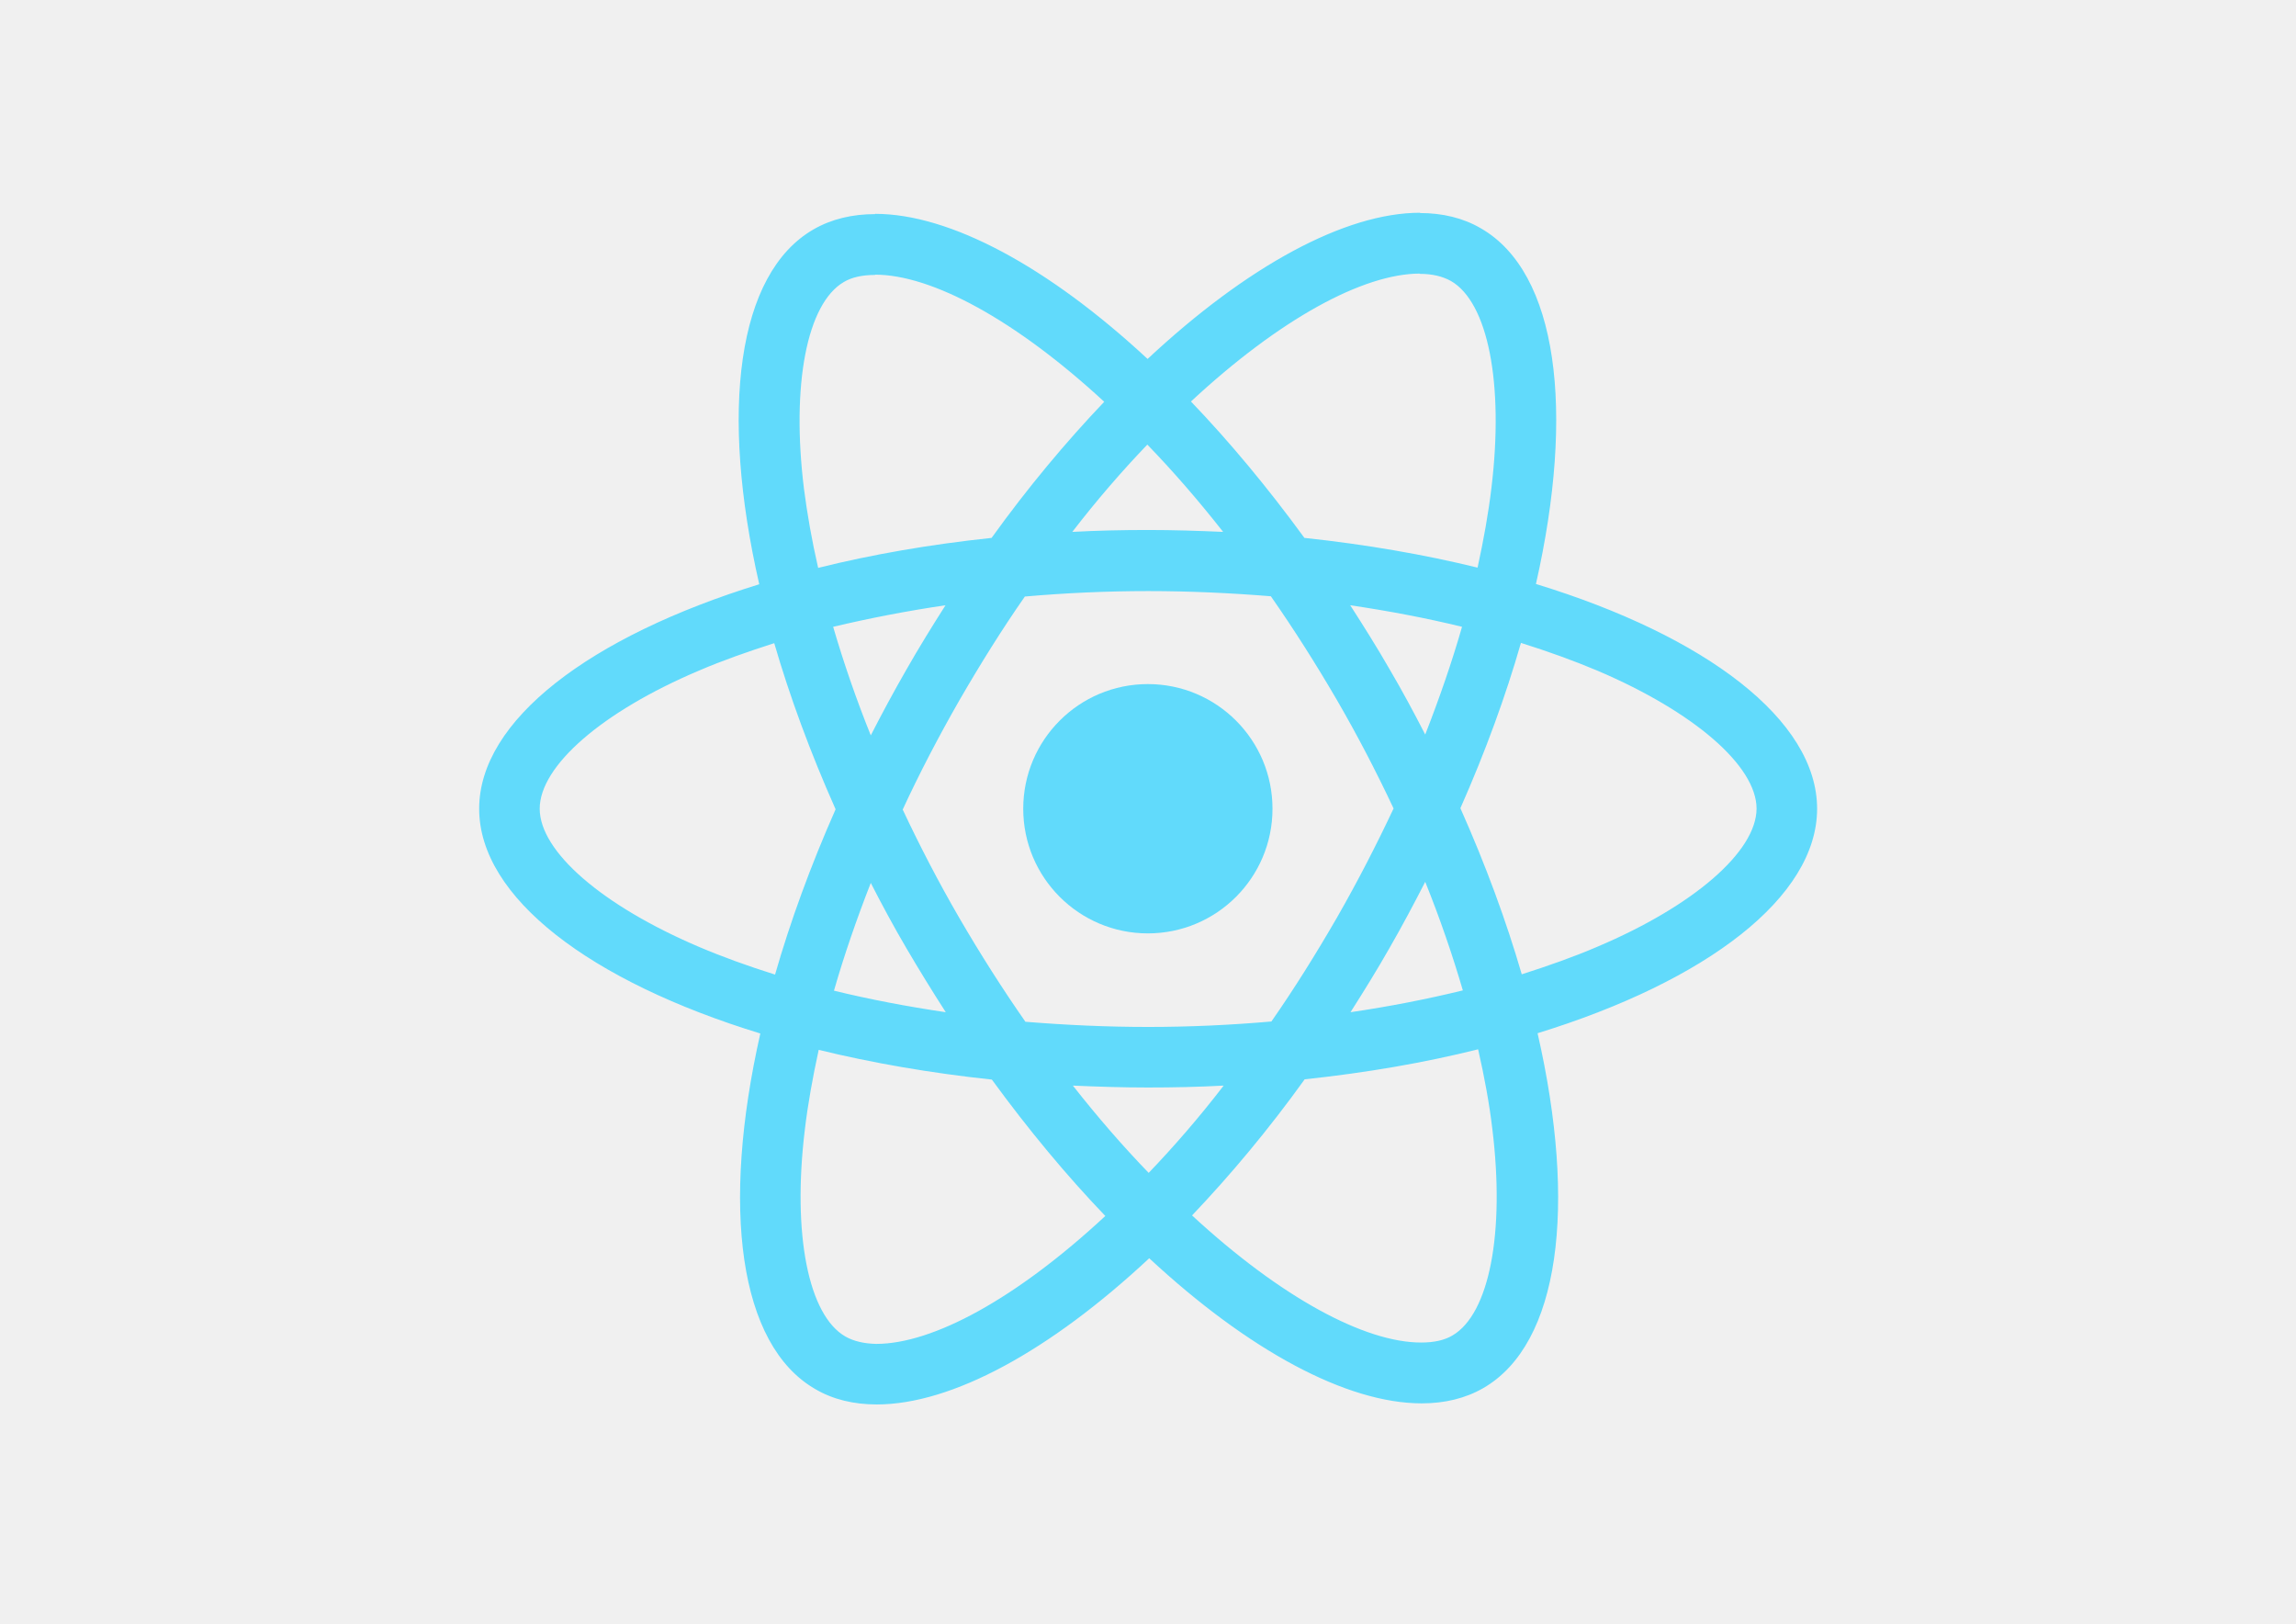
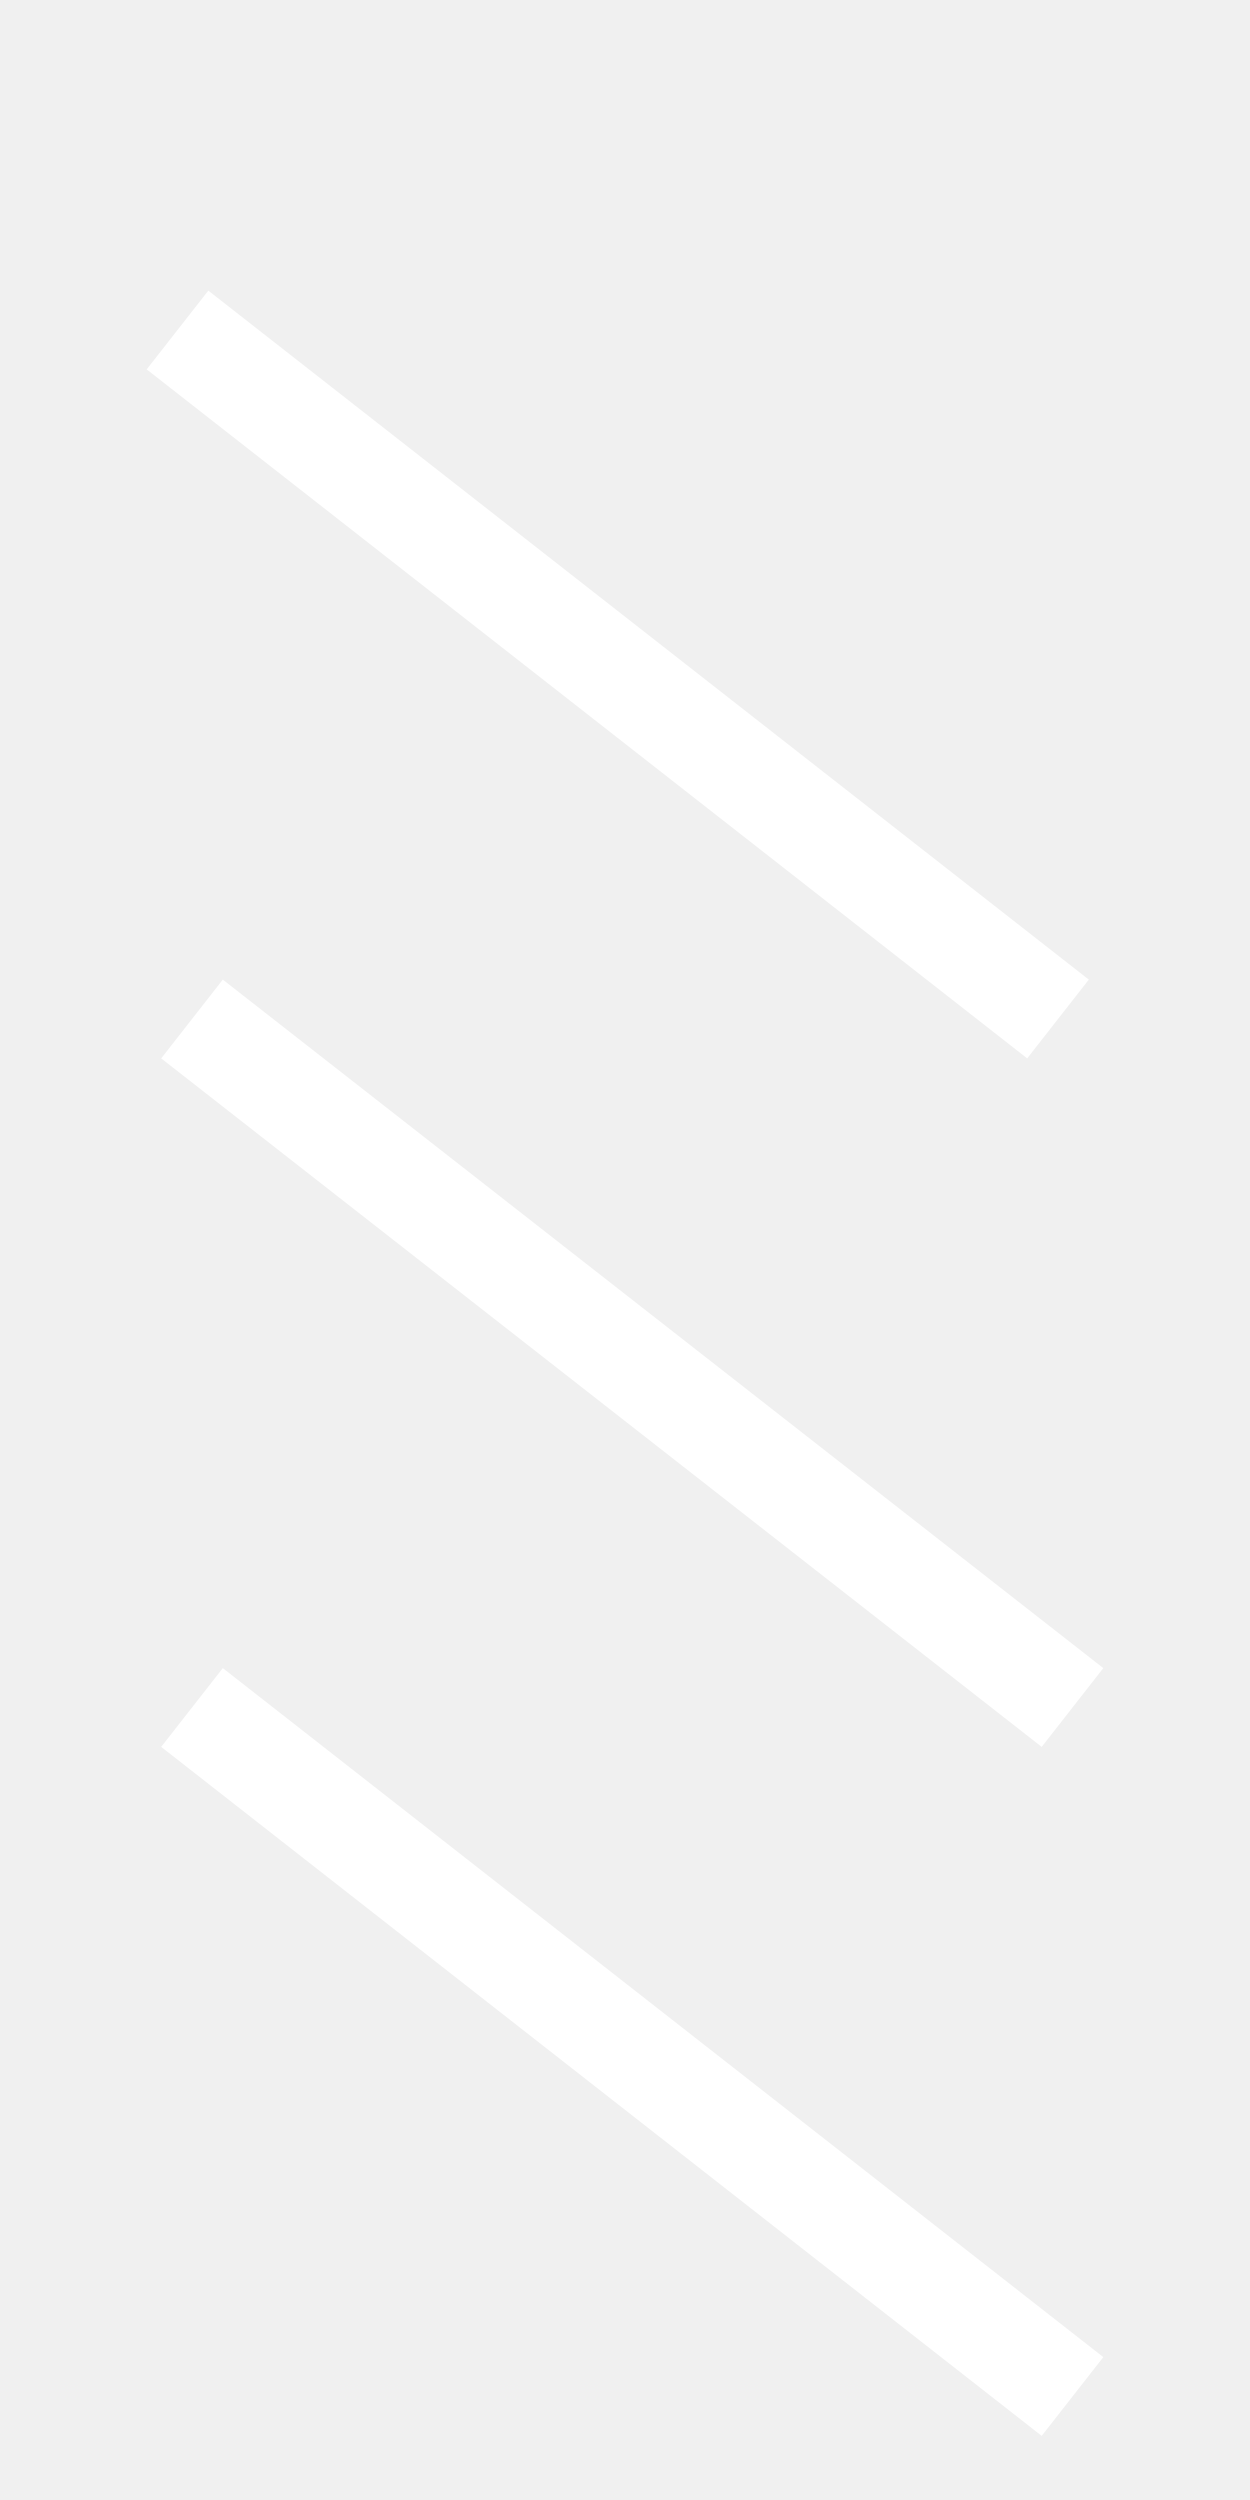
- <svg xmlns="http://www.w3.org/2000/svg" viewBox="0 0 841.9 595.3">
-   <g fill="#61DAFB">
-     <path d="M666.3 296.5c0-32.5-40.7-63.3-103.1-82.4 14.4-63.6 8-114.2-20.2-130.4-6.5-3.8-14.1-5.6-22.4-5.6v22.3c4.6 0 8.3.9 11.4 2.6 13.6 7.8 19.5 37.5 14.9 75.7-1.1 9.4-2.9 19.3-5.1 29.4-19.6-4.8-41-8.5-63.5-10.9-13.5-18.5-27.5-35.3-41.6-50 32.6-30.3 63.2-46.9 84-46.9V78c-27.5 0-63.5 19.6-99.9 53.6-36.4-33.8-72.4-53.2-99.9-53.2v22.3c20.7 0 51.4 16.5 84 46.6-14 14.7-28 31.4-41.3 49.9-22.6 2.4-44 6.1-63.6 11-2.3-10-4-19.7-5.2-29-4.7-38.2 1.1-67.9 14.6-75.8 3-1.8 6.9-2.6 11.5-2.6V78.5c-8.4 0-16 1.8-22.6 5.6-28.1 16.2-34.4 66.7-19.9 130.1-62.2 19.2-102.7 49.9-102.7 82.3 0 32.5 40.7 63.3 103.1 82.4-14.4 63.6-8 114.2 20.2 130.4 6.5 3.8 14.1 5.6 22.5 5.6 27.5 0 63.5-19.6 99.9-53.6 36.4 33.8 72.4 53.2 99.9 53.2 8.4 0 16-1.8 22.6-5.6 28.1-16.2 34.4-66.7 19.9-130.1 62-19.1 102.5-49.9 102.5-82.3zm-130.2-66.7c-3.7 12.9-8.3 26.2-13.5 39.5-4.1-8-8.4-16-13.1-24-4.6-8-9.5-15.8-14.4-23.4 14.2 2.1 27.9 4.7 41 7.9zm-45.8 106.5c-7.8 13.5-15.8 26.3-24.1 38.2-14.9 1.3-30 2-45.2 2-15.1 0-30.2-.7-45-1.9-8.3-11.9-16.4-24.6-24.2-38-7.6-13.1-14.5-26.4-20.8-39.8 6.2-13.4 13.2-26.8 20.7-39.9 7.8-13.5 15.8-26.3 24.1-38.2 14.9-1.3 30-2 45.2-2 15.1 0 30.2.7 45 1.9 8.3 11.9 16.4 24.6 24.2 38 7.6 13.1 14.5 26.4 20.8 39.8-6.3 13.4-13.2 26.8-20.7 39.9zm32.3-13c5.4 13.4 10 26.8 13.8 39.8-13.1 3.2-26.9 5.9-41.2 8 4.9-7.7 9.8-15.6 14.4-23.7 4.6-8 8.9-16.1 13-24.1zM421.2 430c-9.3-9.6-18.6-20.3-27.8-32 9 .4 18.2.7 27.5.7 9.4 0 18.7-.2 27.8-.7-9 11.7-18.3 22.4-27.5 32zm-74.4-58.9c-14.2-2.1-27.9-4.7-41-7.9 3.7-12.9 8.3-26.2 13.5-39.5 4.1 8 8.4 16 13.1 24 4.7 8 9.5 15.8 14.4 23.4zM420.7 163c9.3 9.6 18.6 20.3 27.8 32-9-.4-18.2-.7-27.5-.7-9.4 0-18.7.2-27.8.7 9-11.7 18.3-22.4 27.5-32zm-74 58.9c-4.9 7.7-9.8 15.6-14.4 23.7-4.6 8-8.9 16-13 24-5.4-13.4-10-26.8-13.8-39.8 13.1-3.1 26.9-5.8 41.2-7.9zm-90.5 125.2c-35.4-15.1-58.3-34.9-58.3-50.6 0-15.7 22.9-35.6 58.3-50.6 8.6-3.7 18-7 27.7-10.1 5.7 19.6 13.2 40 22.5 60.9-9.2 20.8-16.6 41.1-22.2 60.6-9.9-3.1-19.3-6.5-28-10.2zM310 490c-13.6-7.8-19.5-37.5-14.9-75.7 1.1-9.4 2.9-19.3 5.1-29.4 19.6 4.8 41 8.5 63.5 10.9 13.5 18.5 27.5 35.3 41.6 50-32.6 30.3-63.2 46.9-84 46.9-4.5-.1-8.3-1-11.3-2.7zm237.2-76.2c4.7 38.2-1.1 67.9-14.6 75.8-3 1.8-6.9 2.6-11.5 2.6-20.7 0-51.4-16.5-84-46.6 14-14.7 28-31.4 41.3-49.9 22.6-2.4 44-6.1 63.6-11 2.3 10.1 4.1 19.8 5.2 29.1zm38.5-66.7c-8.6 3.7-18 7-27.7 10.1-5.7-19.6-13.2-40-22.5-60.9 9.2-20.8 16.6-41.1 22.2-60.6 9.9 3.1 19.3 6.5 28.1 10.2 35.4 15.1 58.3 34.9 58.3 50.6-.1 15.7-23 35.6-58.4 50.6zM320.8 78.4z" />
-     <circle cx="420.9" cy="296.5" r="45.7" />
-     <path d="M520.5 78.1z" />
+ <svg xmlns="http://www.w3.org/2000/svg" xmlns:xlink="http://www.w3.org/1999/xlink" version="1.1" preserveAspectRatio="xMidYMid meet" viewBox="0 0 25 50" width="25" height="50">
+   <defs>
+     <path d="M21.16 20.38L3.55 6.6" id="hB5vDIOer" />
+     <path d="M21.45 34.15L3.84 20.38" id="d1cRHeJ28B" />
+     <path d="M21.45 47.93L3.84 34.15" id="c2yi0tuzZ" />
+   </defs>
+   <g>
+     <g>
+       <g>
+         <g>
+           <use xlink:href="#hB5vDIOer" opacity="1" fill-opacity="0" stroke="#ffffff" stroke-width="2" stroke-opacity="1" />
+         </g>
+       </g>
+       <g>
+         <g>
+           <use xlink:href="#d1cRHeJ28B" opacity="1" fill-opacity="0" stroke="#ffffff" stroke-width="2" stroke-opacity="1" />
+         </g>
+       </g>
+       <g>
+         <g>
+           <use xlink:href="#c2yi0tuzZ" opacity="1" fill-opacity="0" stroke="#ffffff" stroke-width="2" stroke-opacity="1" />
+         </g>
+       </g>
+     </g>
  </g>
</svg>
